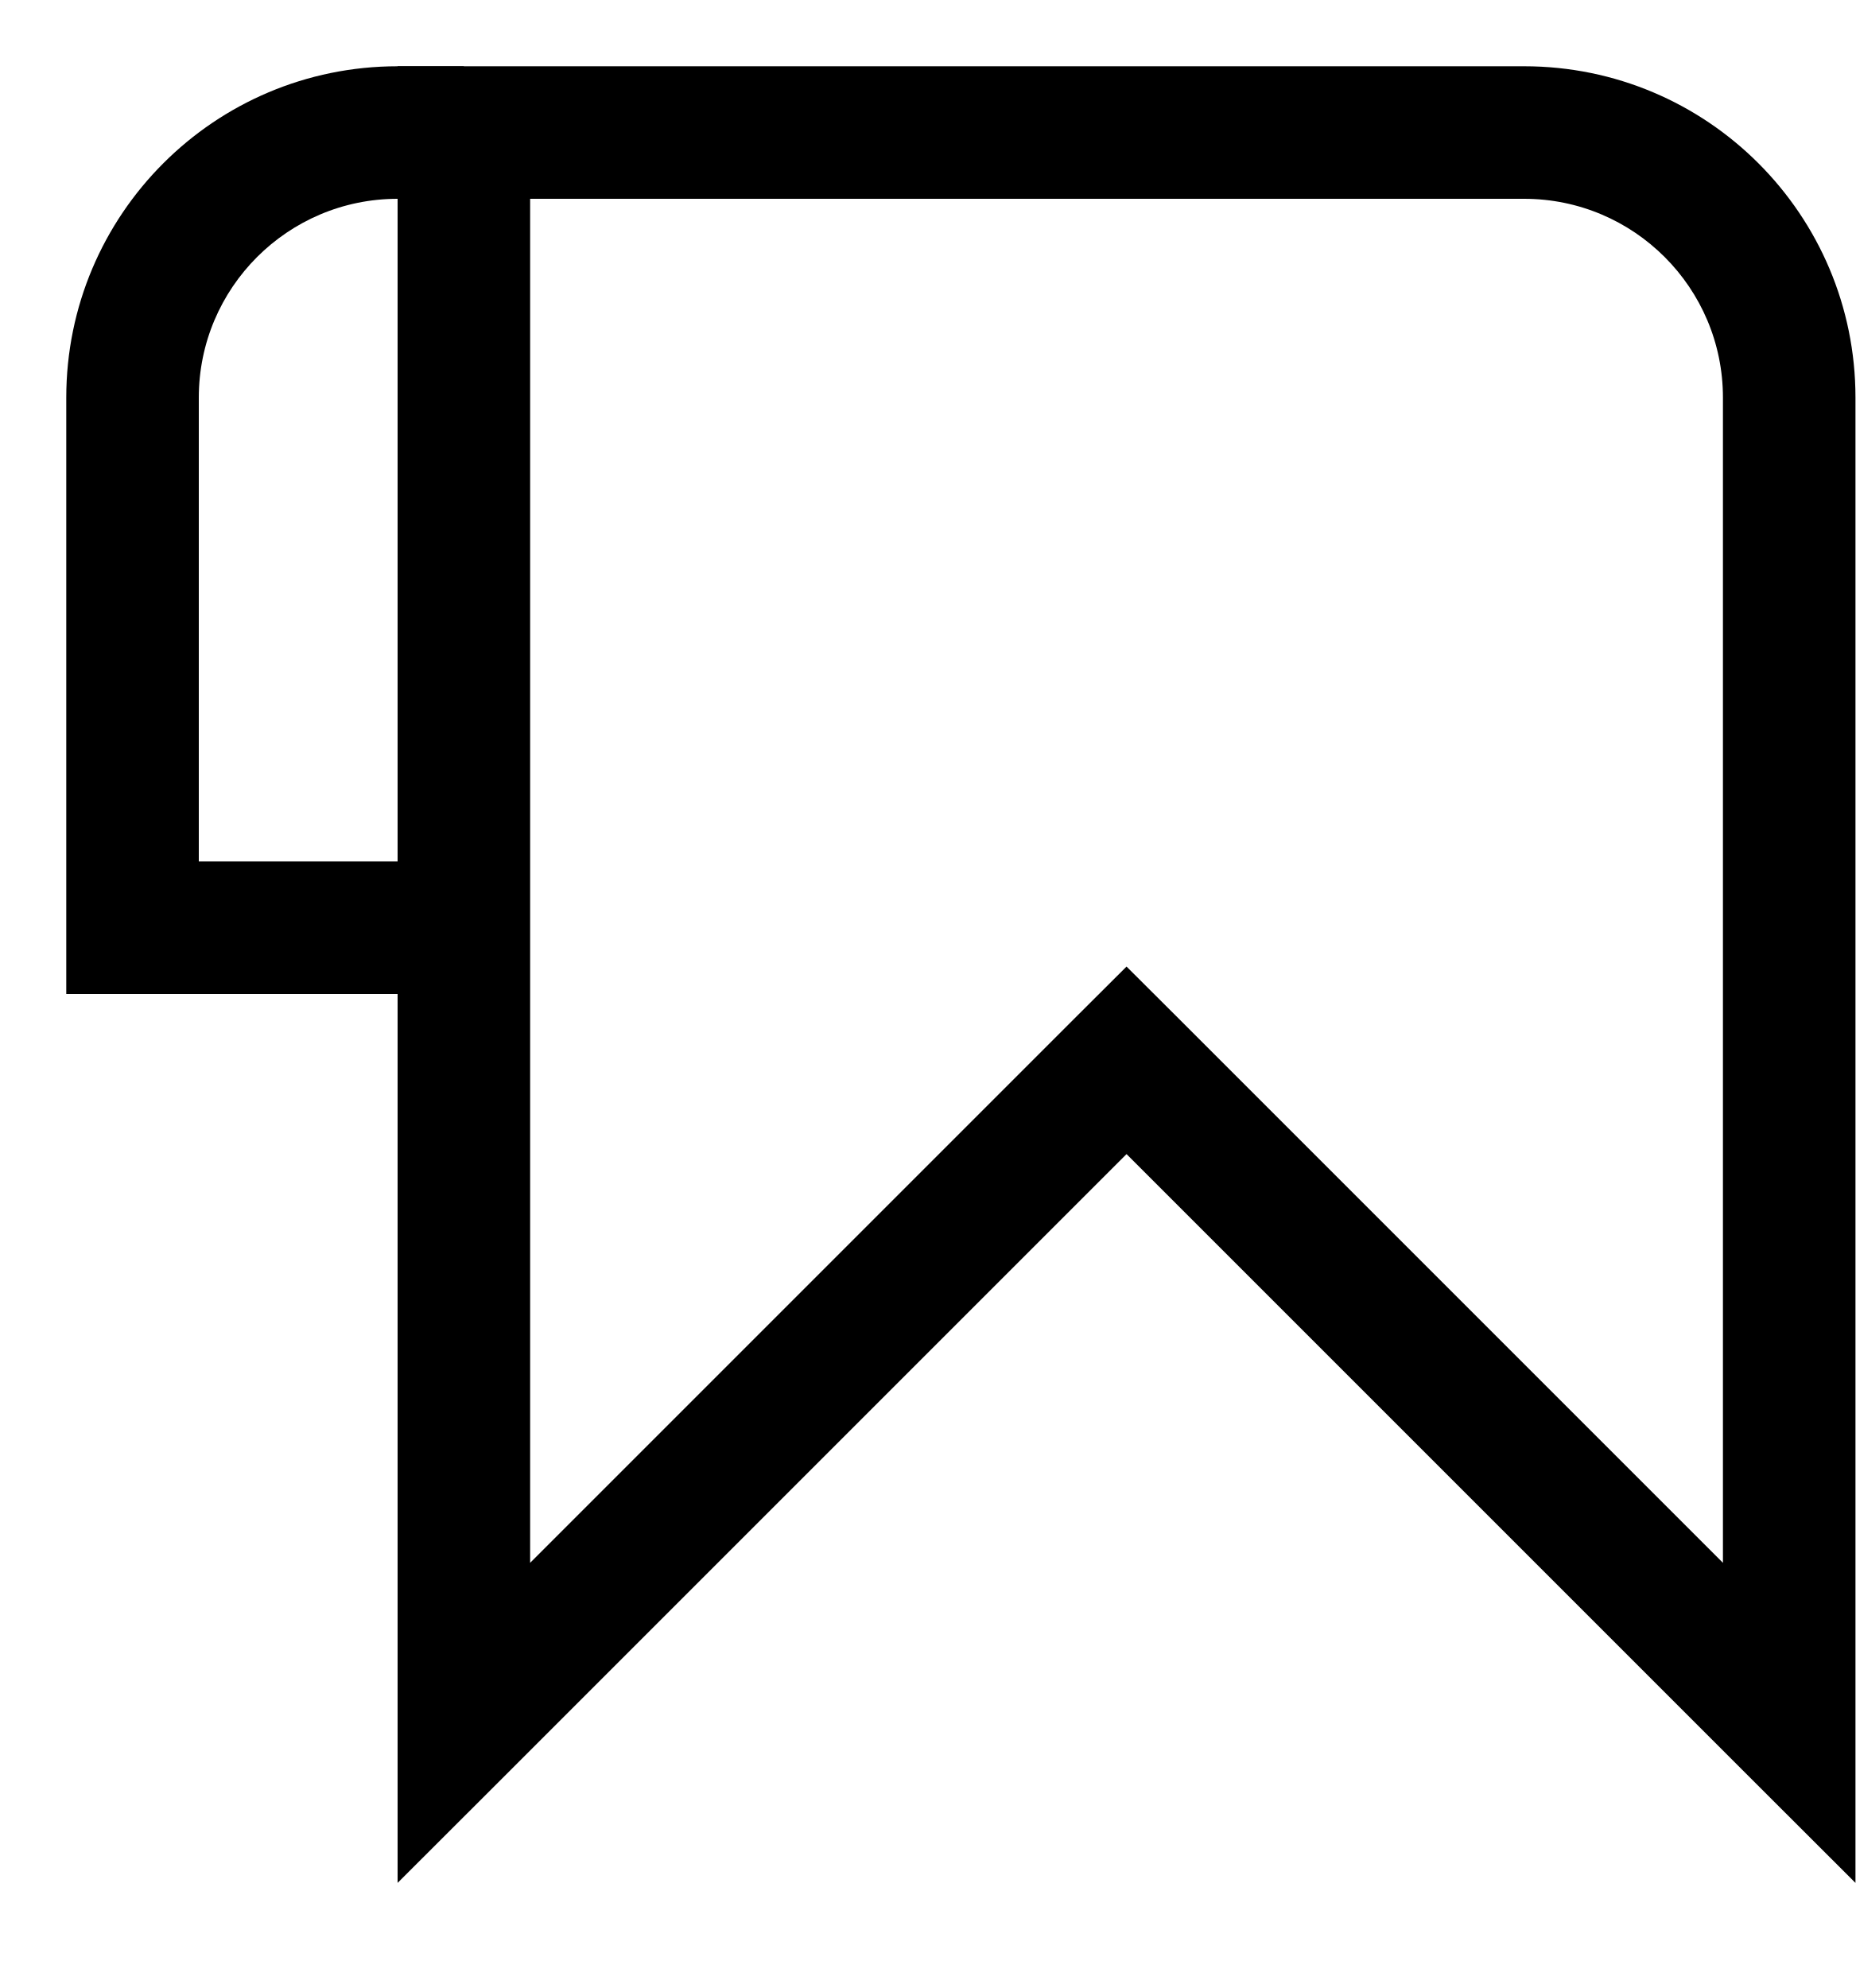
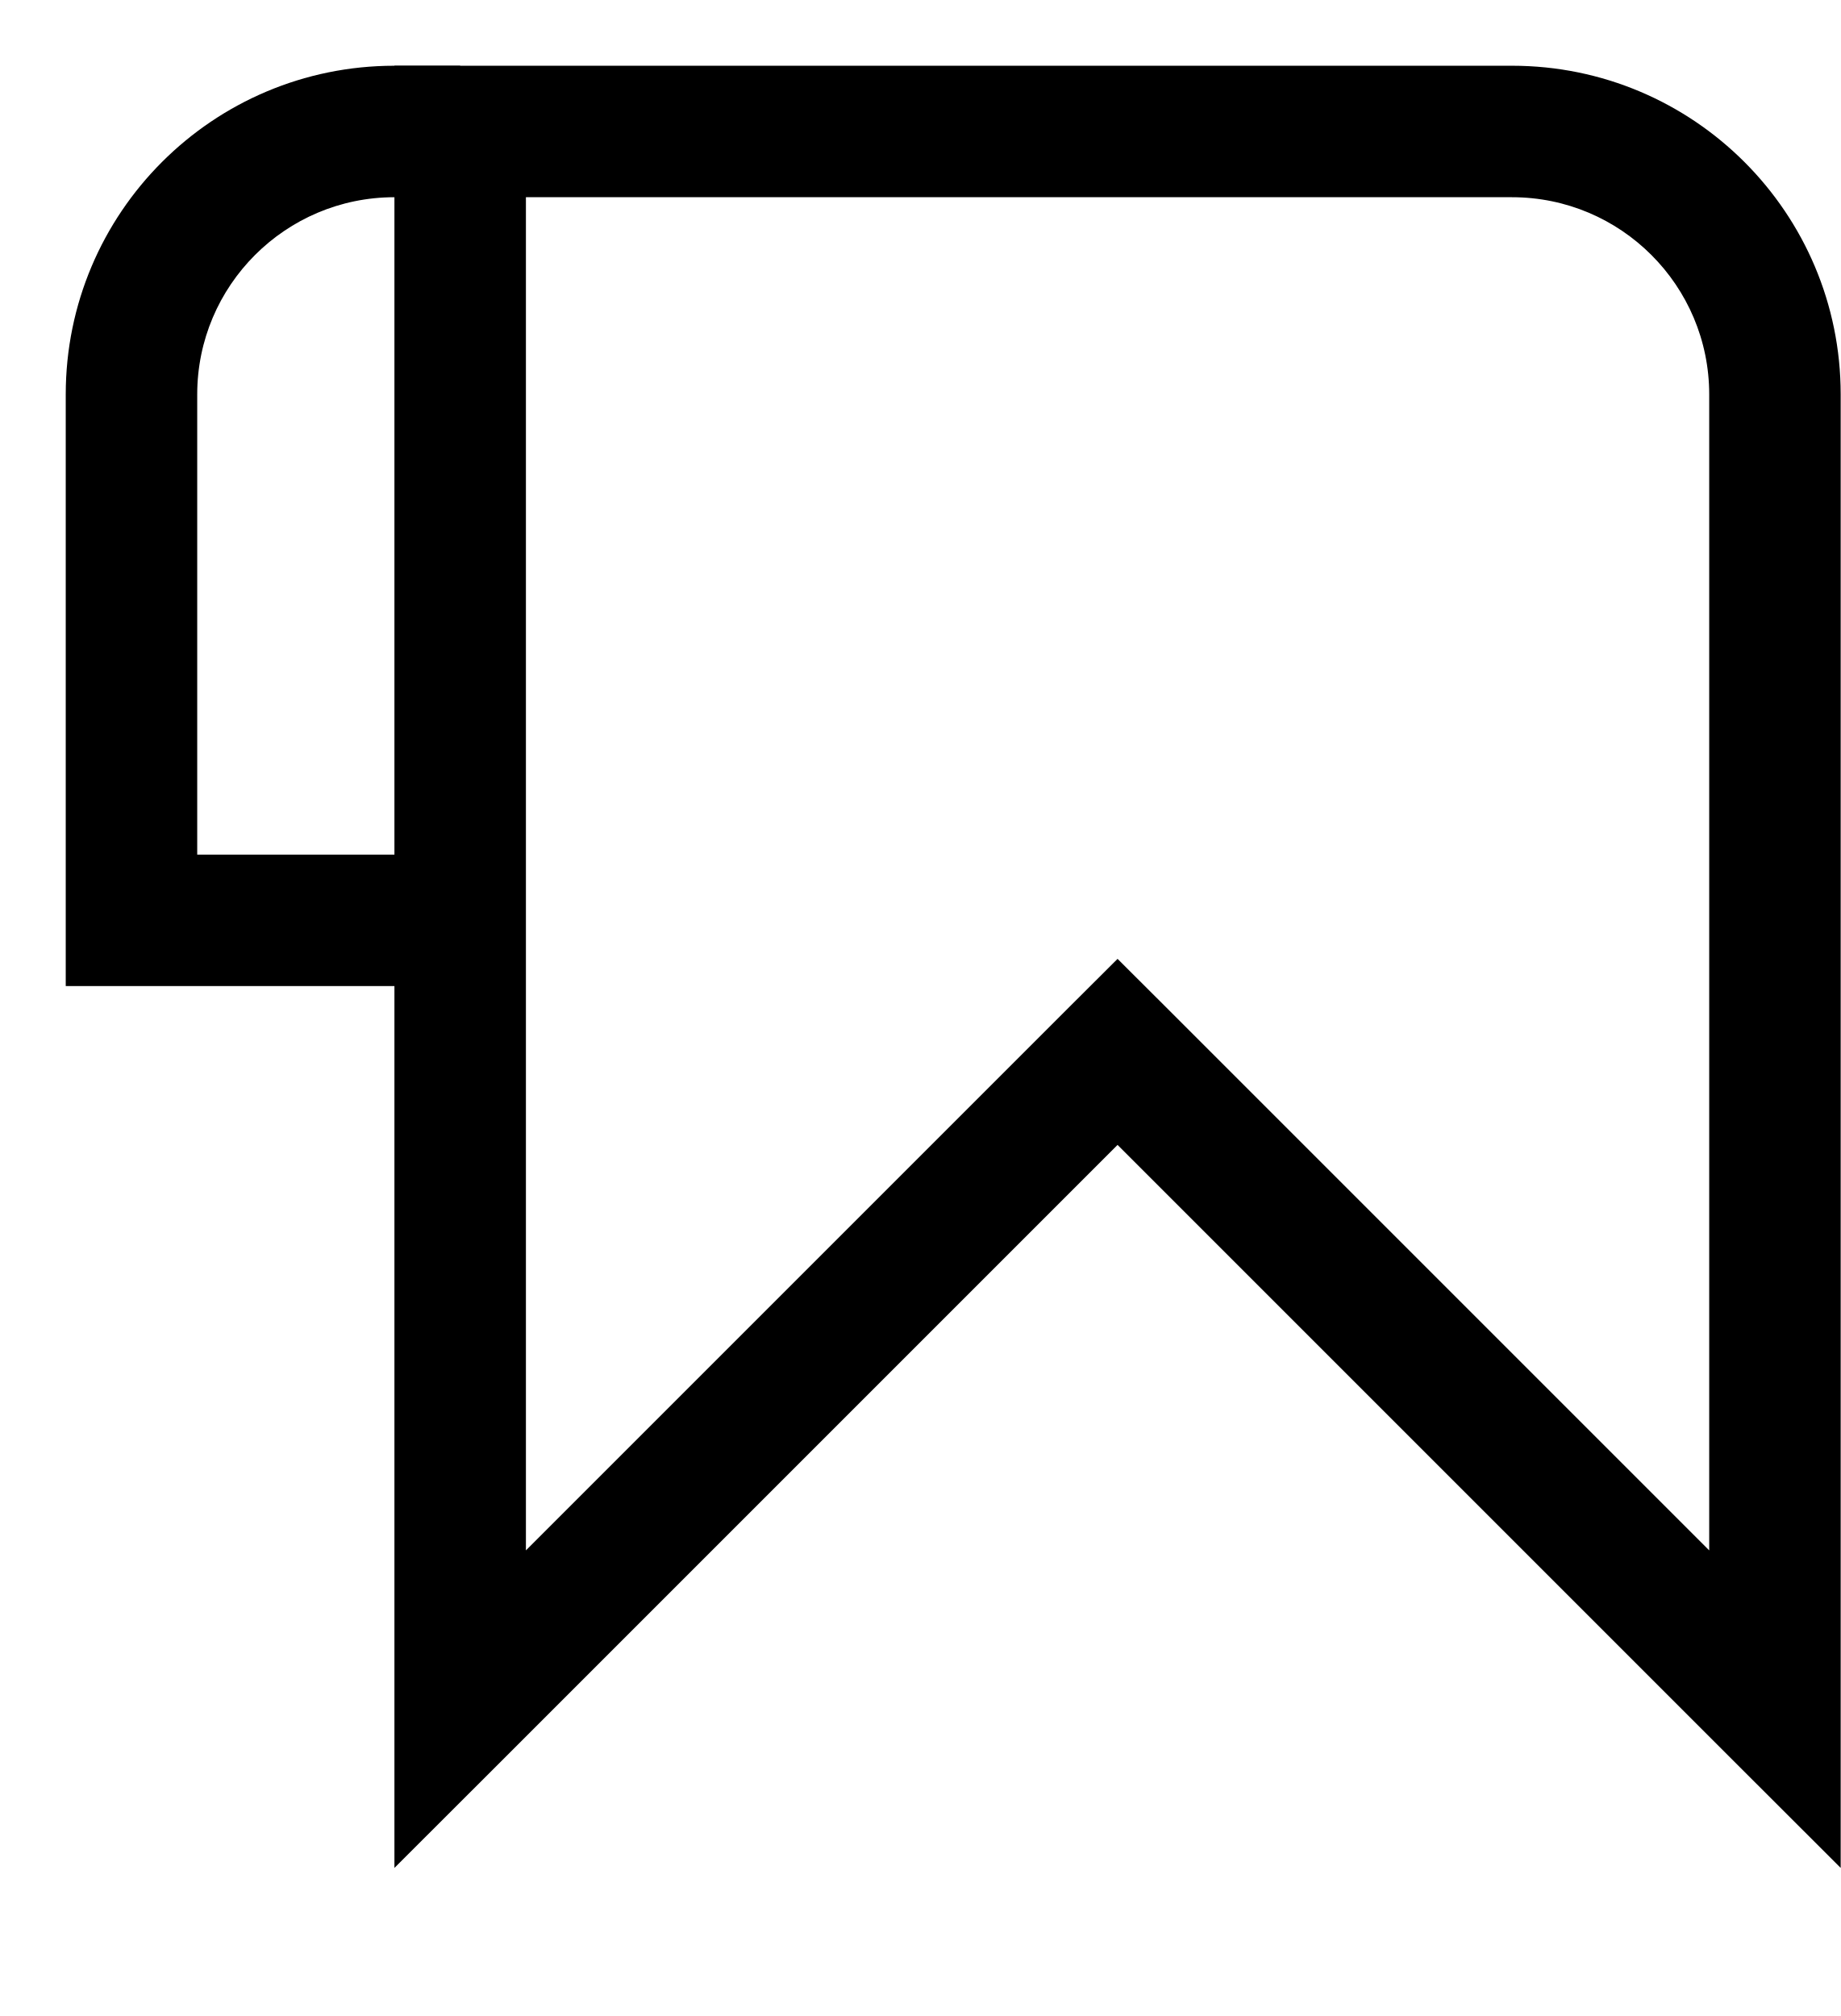
- <svg xmlns="http://www.w3.org/2000/svg" xmlns:xlink="http://www.w3.org/1999/xlink" width="14" height="15" viewBox="0 0 14 15" version="1.1">
-   <g id="Canvas" transform="translate(-3906 -769)">
+ <svg xmlns="http://www.w3.org/2000/svg" xmlns:xlink="http://www.w3.org/1999/xlink" width="21" height="23" viewBox="0 0 21 23" version="1.1">
+   <g id="Canvas" transform="matrix(1.5 0 0 1.5 -5859 -1153.5)">
    <g id="bookmark">
      <g id="Vector">
        <use xlink:href="#path0_stroke" transform="translate(3909.5 770)" />
      </g>
      <g id="Vector 2">
        <use xlink:href="#path1_stroke" transform="translate(3907 770)" />
      </g>
    </g>
  </g>
  <defs>
    <path id="path0_stroke" d="M 0 0L 0 -0.5L -0.5 -0.5L -0.5 0L 0 0ZM 0 12L -0.5 12L -0.5 13.207L 0.354 12.354L 0 12ZM 5 7L 5.354 6.646L 5 6.293L 4.646 6.646L 5 7ZM 10 12L 9.646 12.354L 10.5 13.207L 10.5 12L 10 12ZM 8 -0.5L 0 -0.5L 0 0.5L 8 0.5L 8 -0.5ZM -0.5 0L -0.5 12L 0.5 12L 0.5 0L -0.5 0ZM 0.354 12.354L 5.354 7.354L 4.646 6.646L -0.354 11.646L 0.354 12.354ZM 4.646 7.354L 9.646 12.354L 10.354 11.646L 5.354 6.646L 4.646 7.354ZM 10.5 12L 10.5 2L 9.5 2L 9.5 12L 10.5 12ZM 8 0.5C 8.828 0.5 9.5 1.172 9.5 2L 10.5 2C 10.5 0.619 9.381 -0.5 8 -0.5L 8 0.5Z" />
    <path id="path1_stroke" d="M 0 6L -0.5 6L -0.5 6.5L 0 6.5L 0 6ZM 2.5 -0.5L 2 -0.5L 2 0.5L 2.5 0.5L 2.5 -0.5ZM -0.5 2L -0.5 6L 0.5 6L 0.5 2L -0.5 2ZM 0 6.5L 2.5 6.5L 2.5 5.5L 0 5.5L 0 6.5ZM 2 -0.5C 0.619 -0.5 -0.5 0.619 -0.5 2L 0.5 2C 0.5 1.172 1.172 0.5 2 0.5L 2 -0.5Z" />
  </defs>
</svg>
